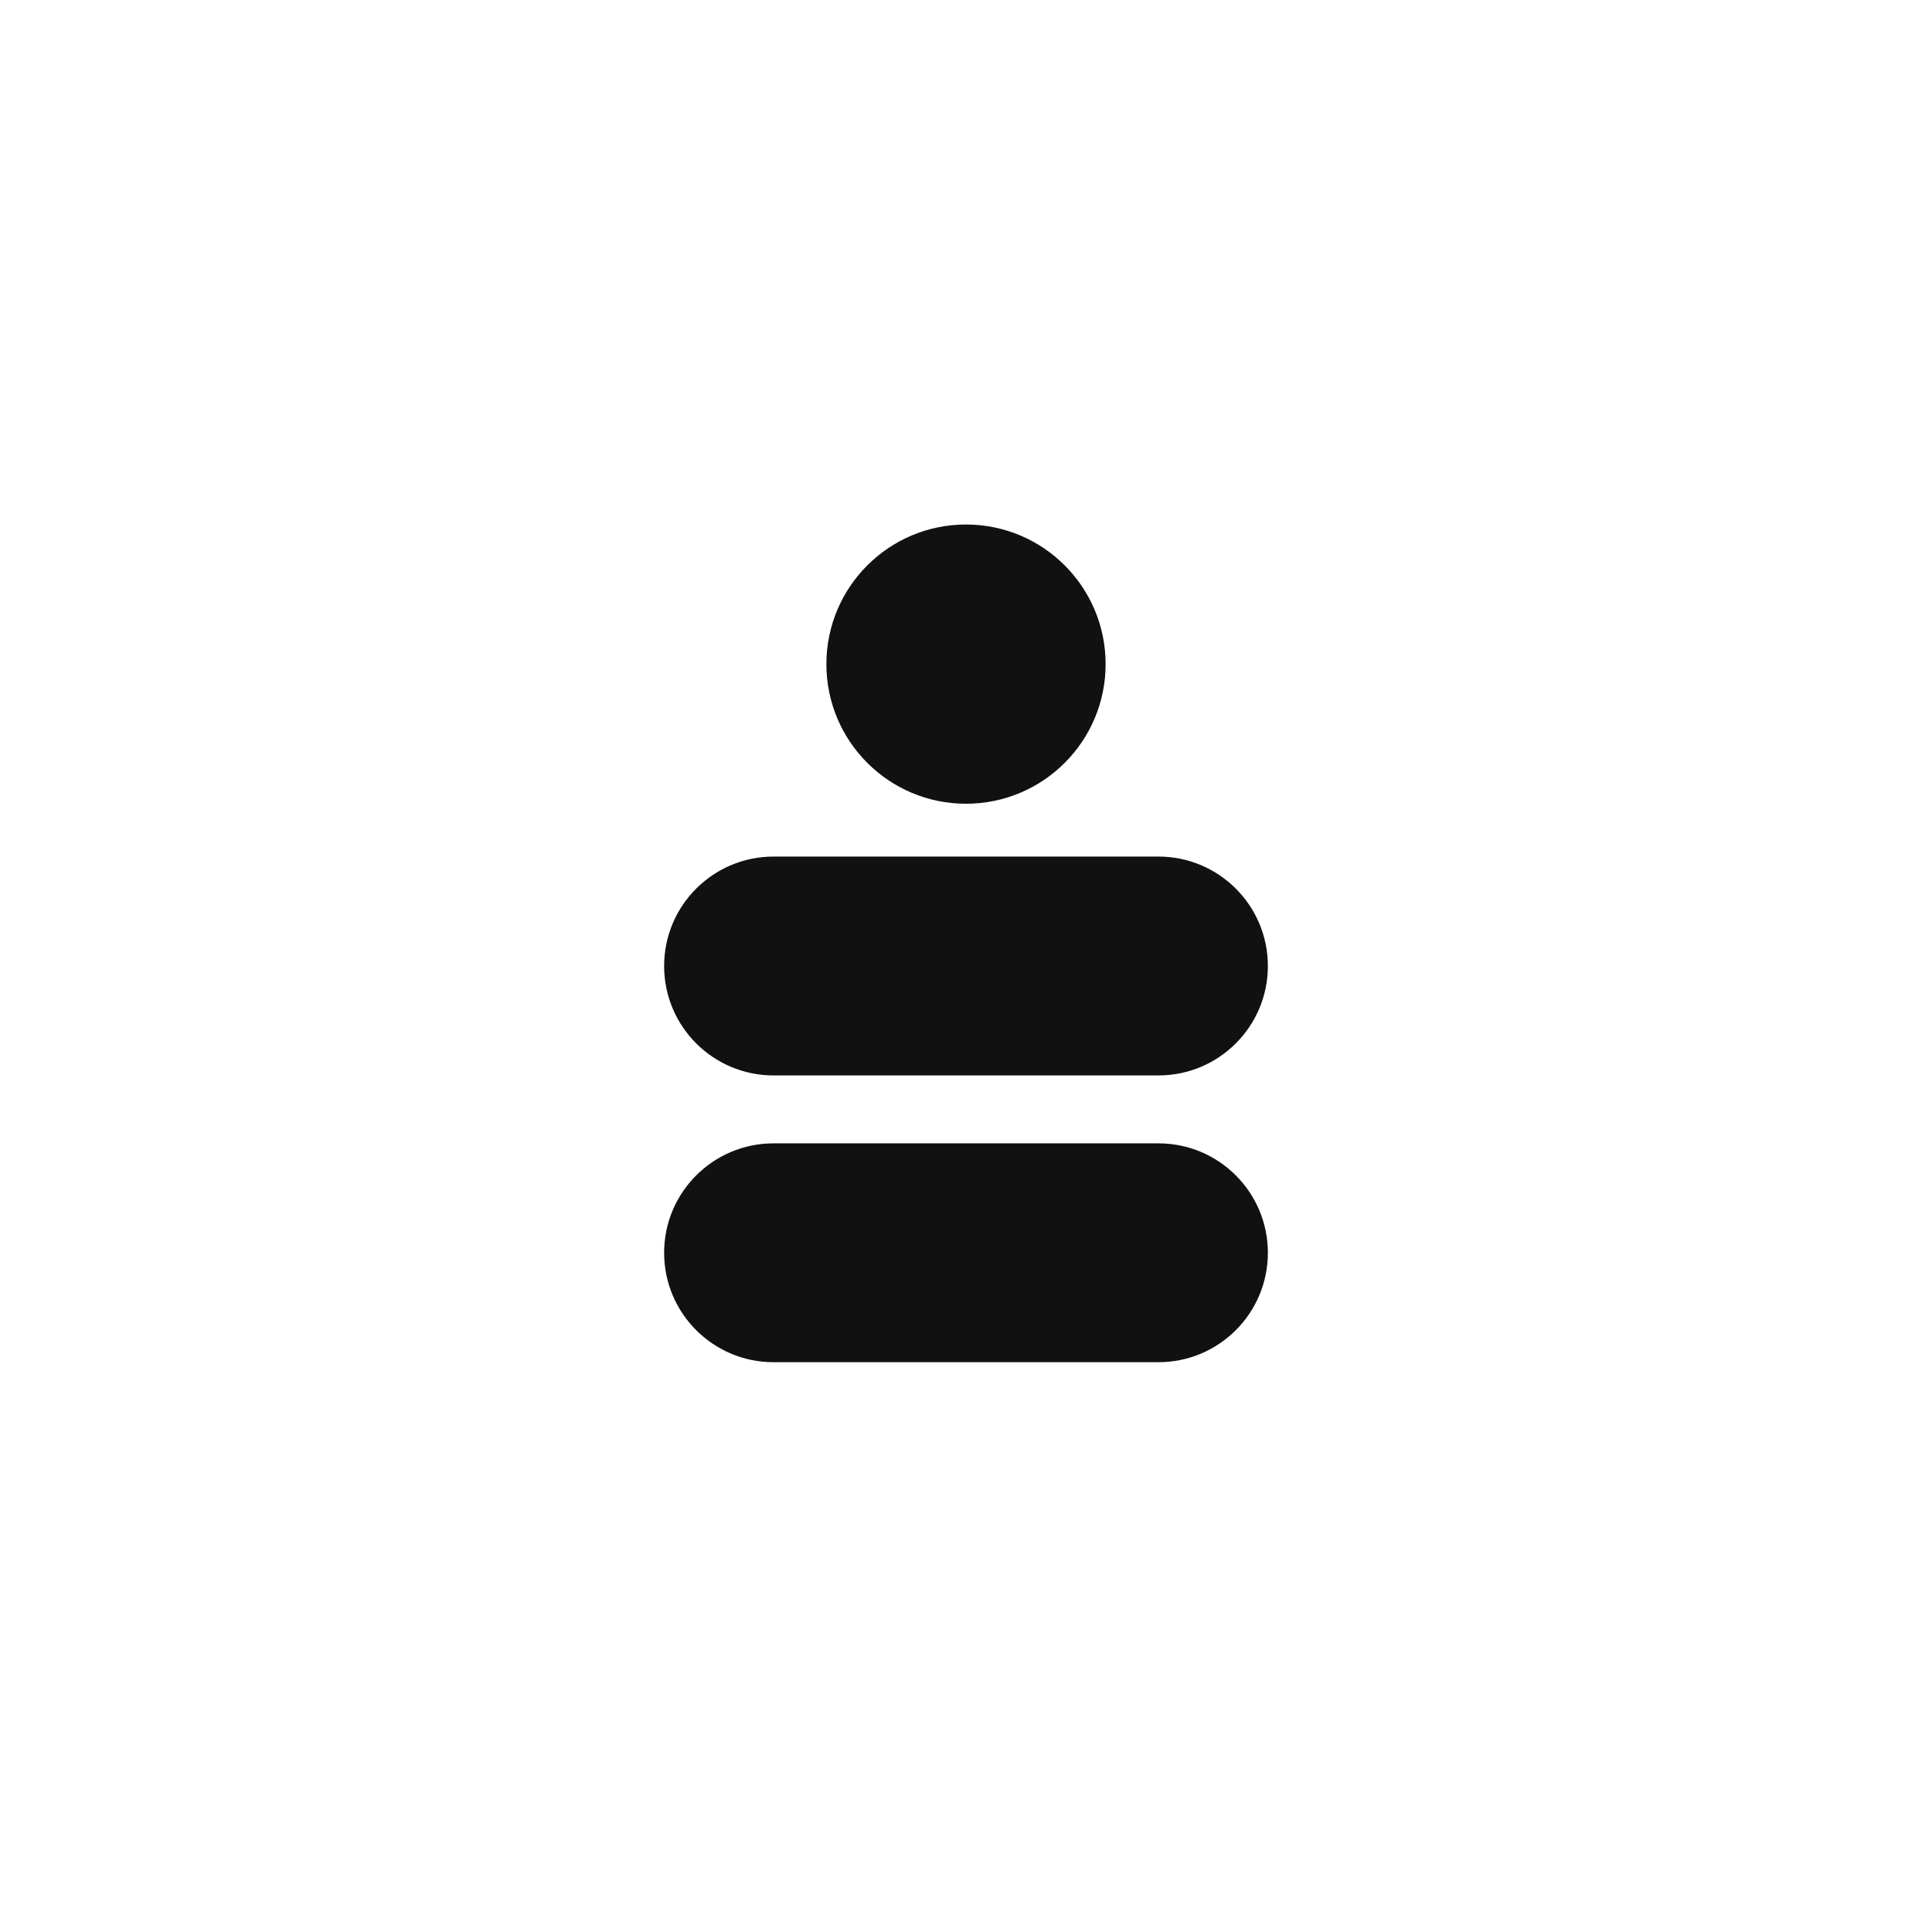
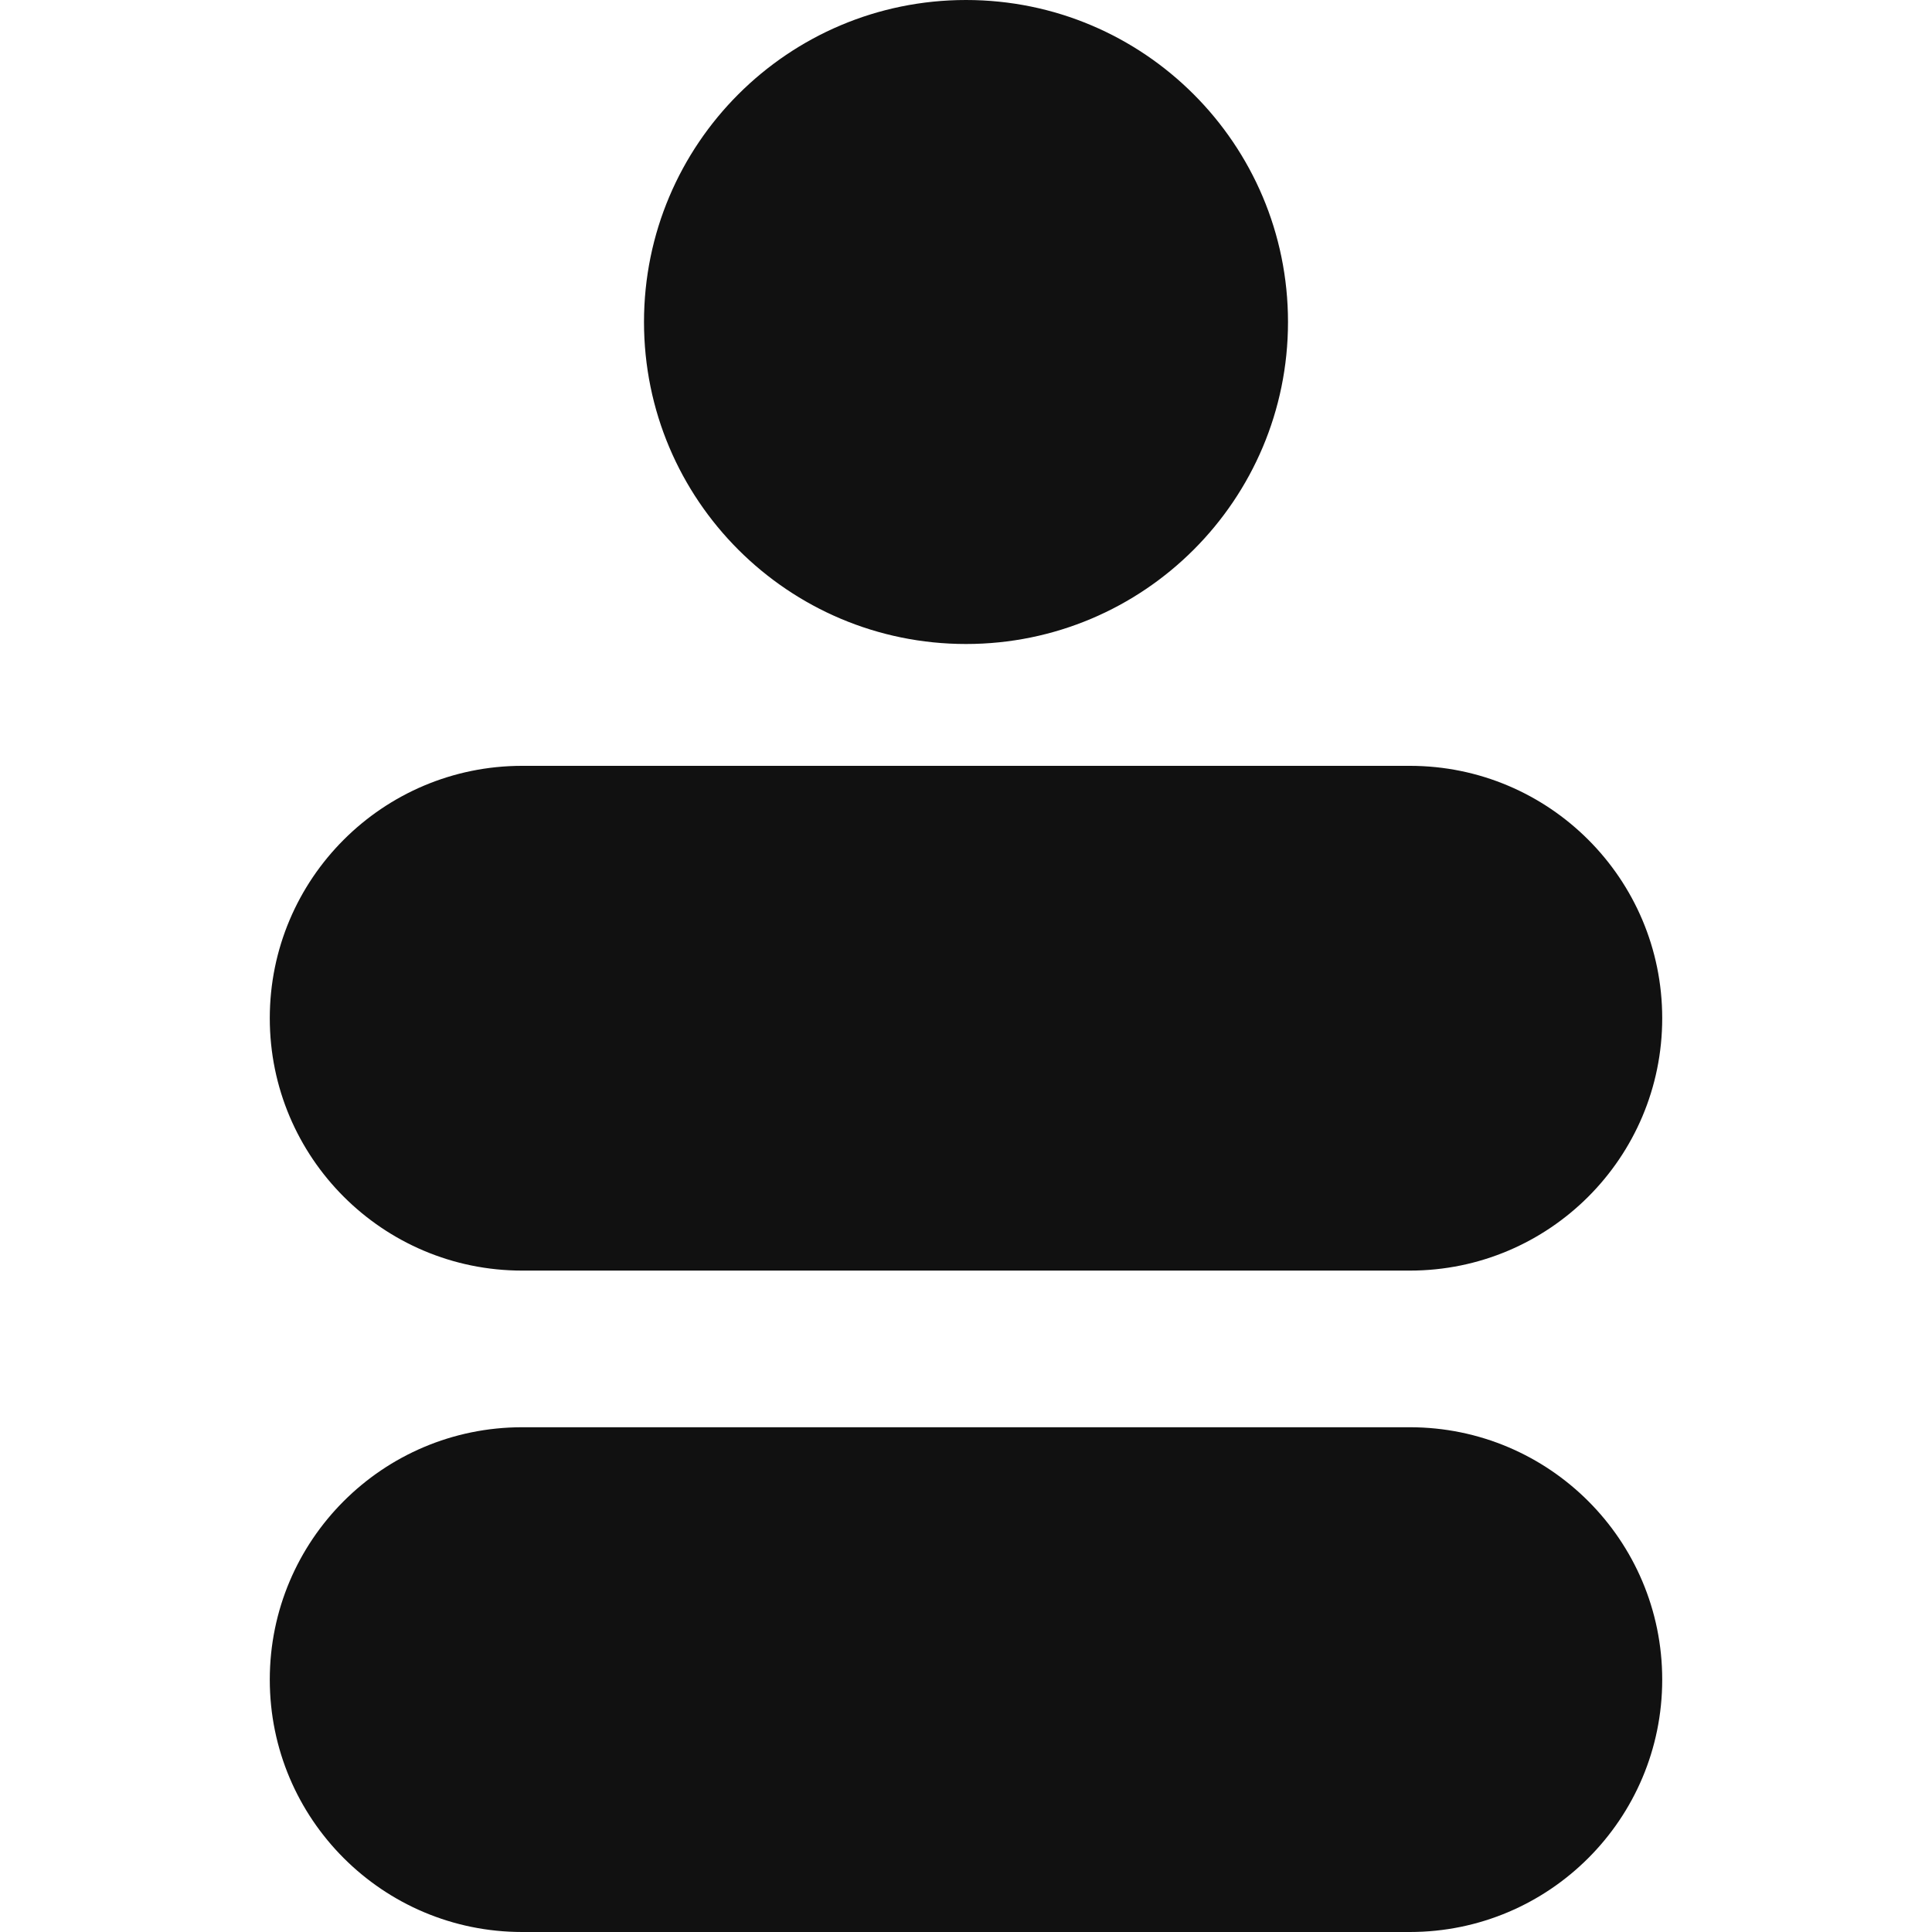
- <svg xmlns="http://www.w3.org/2000/svg" width="1024" height="1024" viewBox="0 0 1024 1024" fill="none">
+ <svg xmlns="http://www.w3.org/2000/svg" width="1024" height="1024" viewBox="290 278 444 444" fill="none">
  <circle cx="512" cy="352" r="74" fill="#111111" />
  <rect x="352" y="454" width="320" height="116" rx="58" fill="#111111" />
  <rect x="352" y="606" width="320" height="116" rx="58" fill="#111111" />
</svg>
